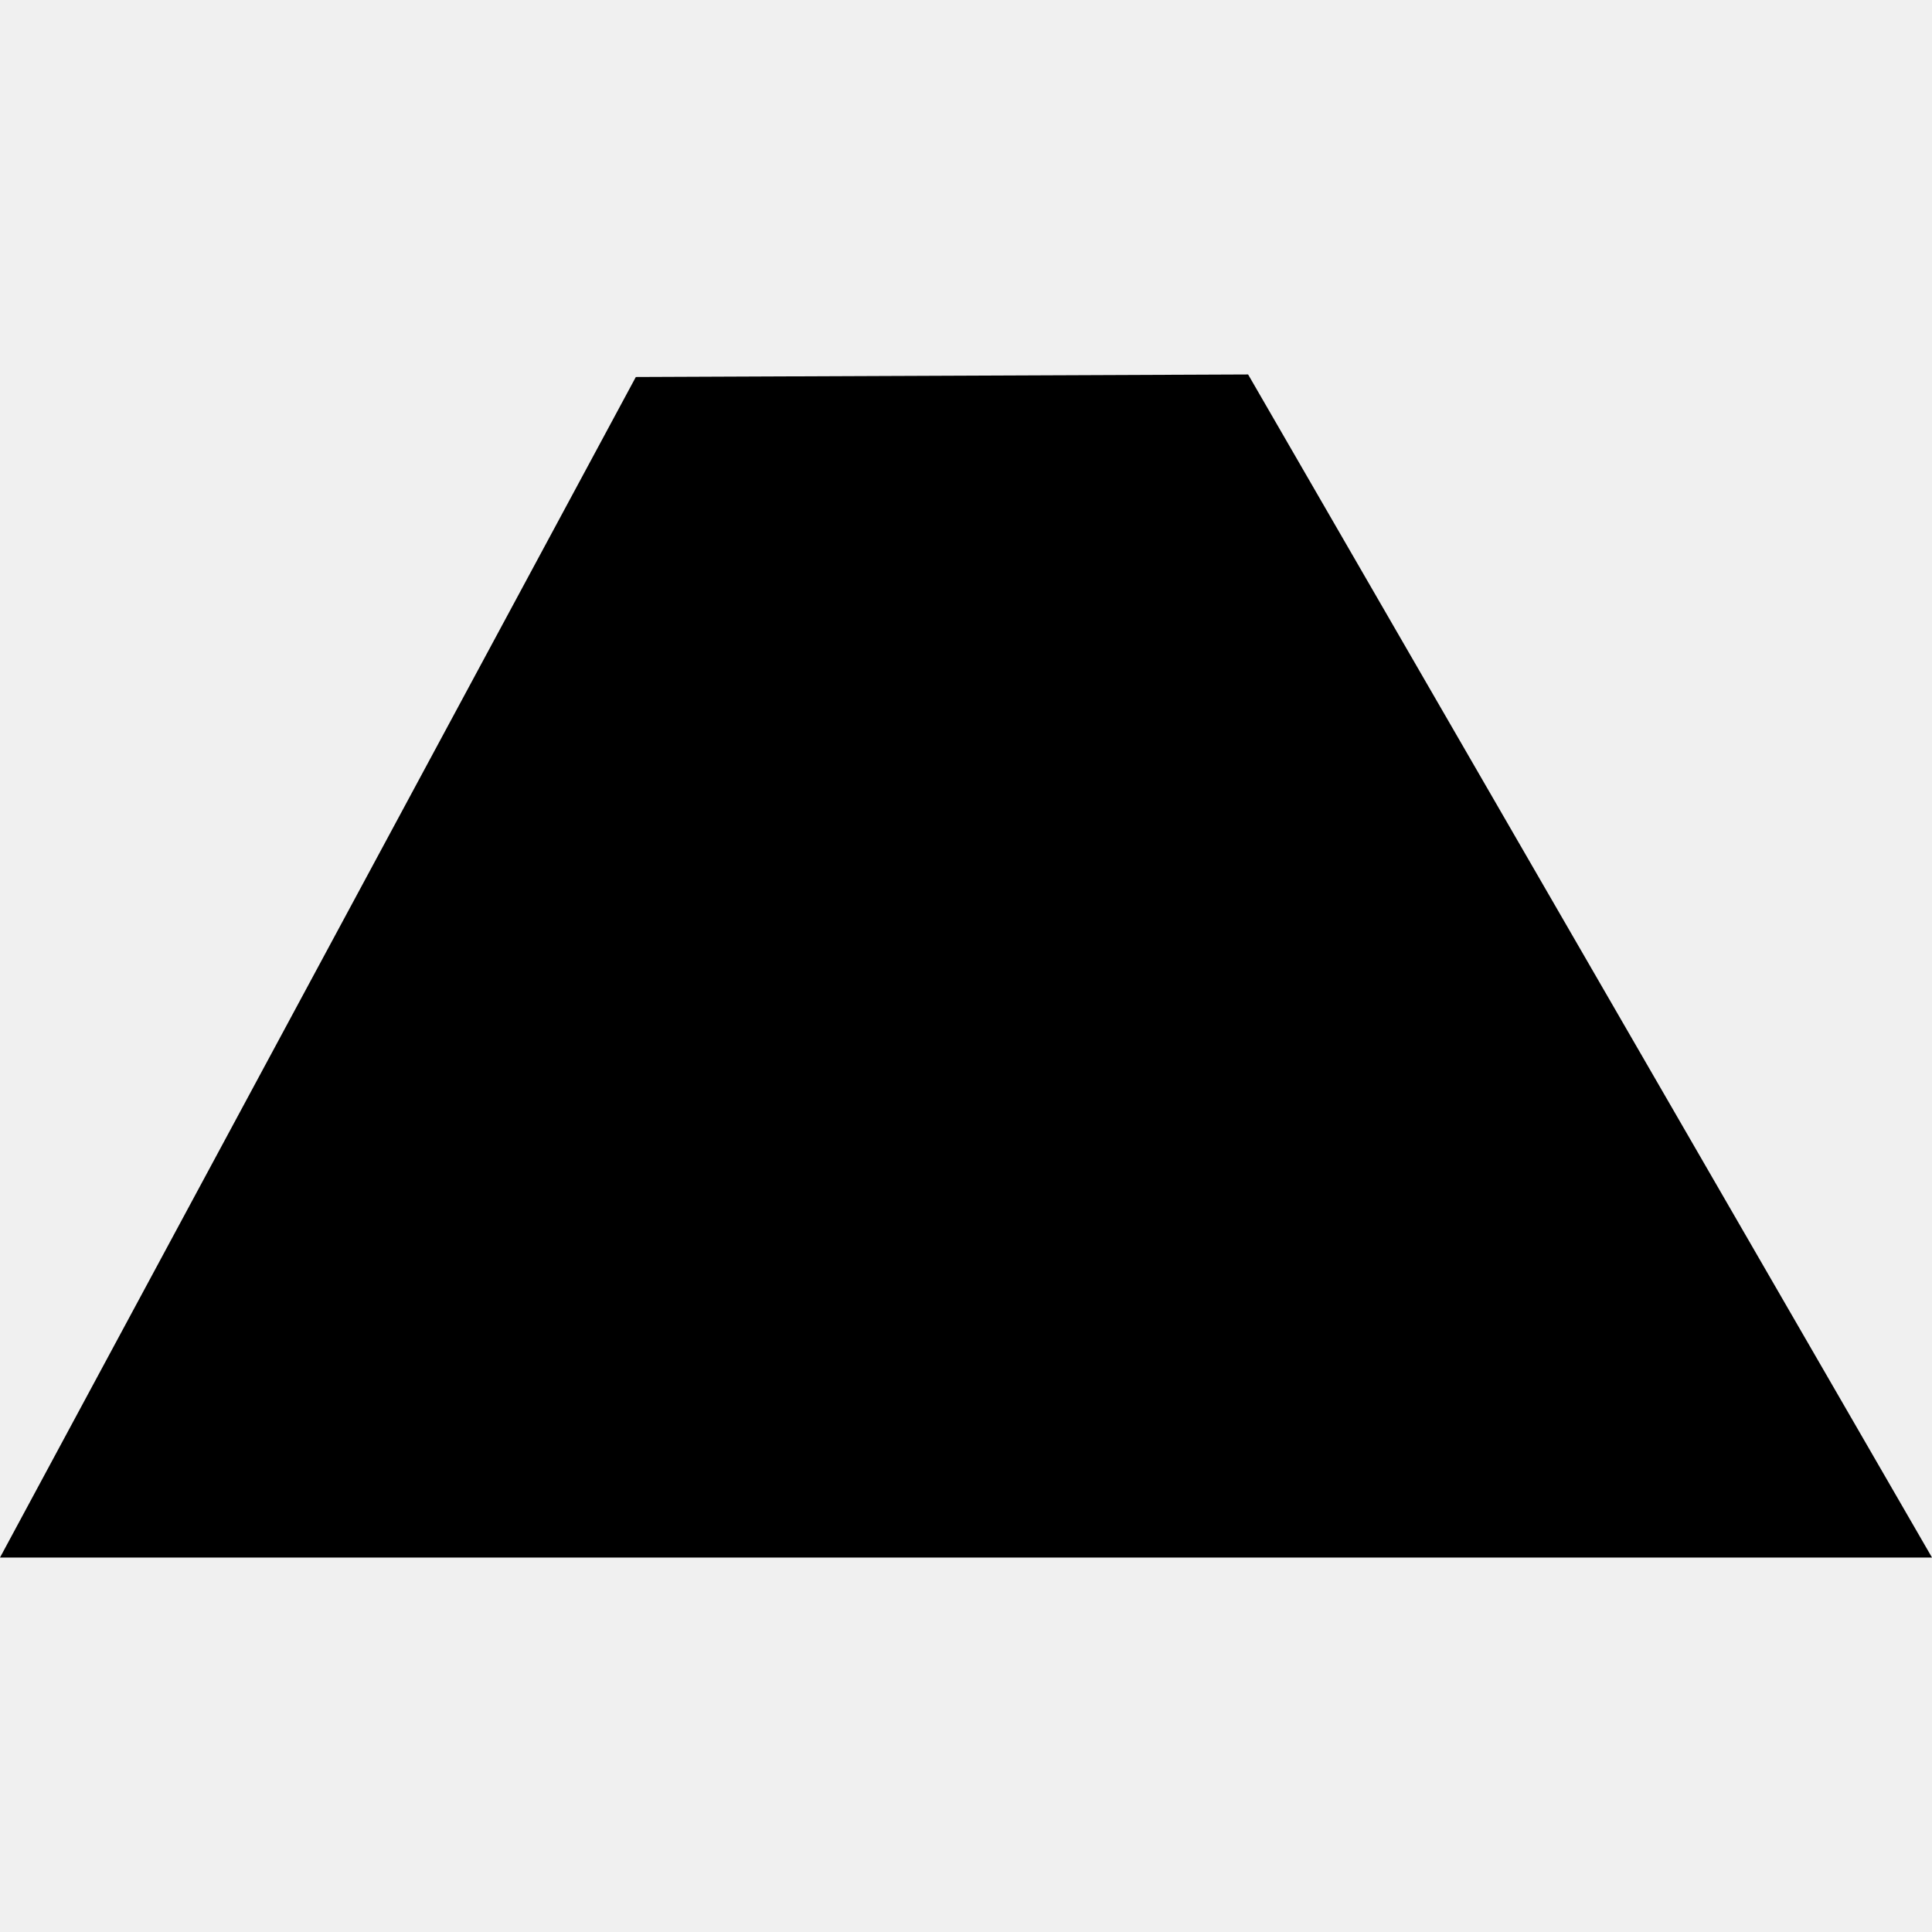
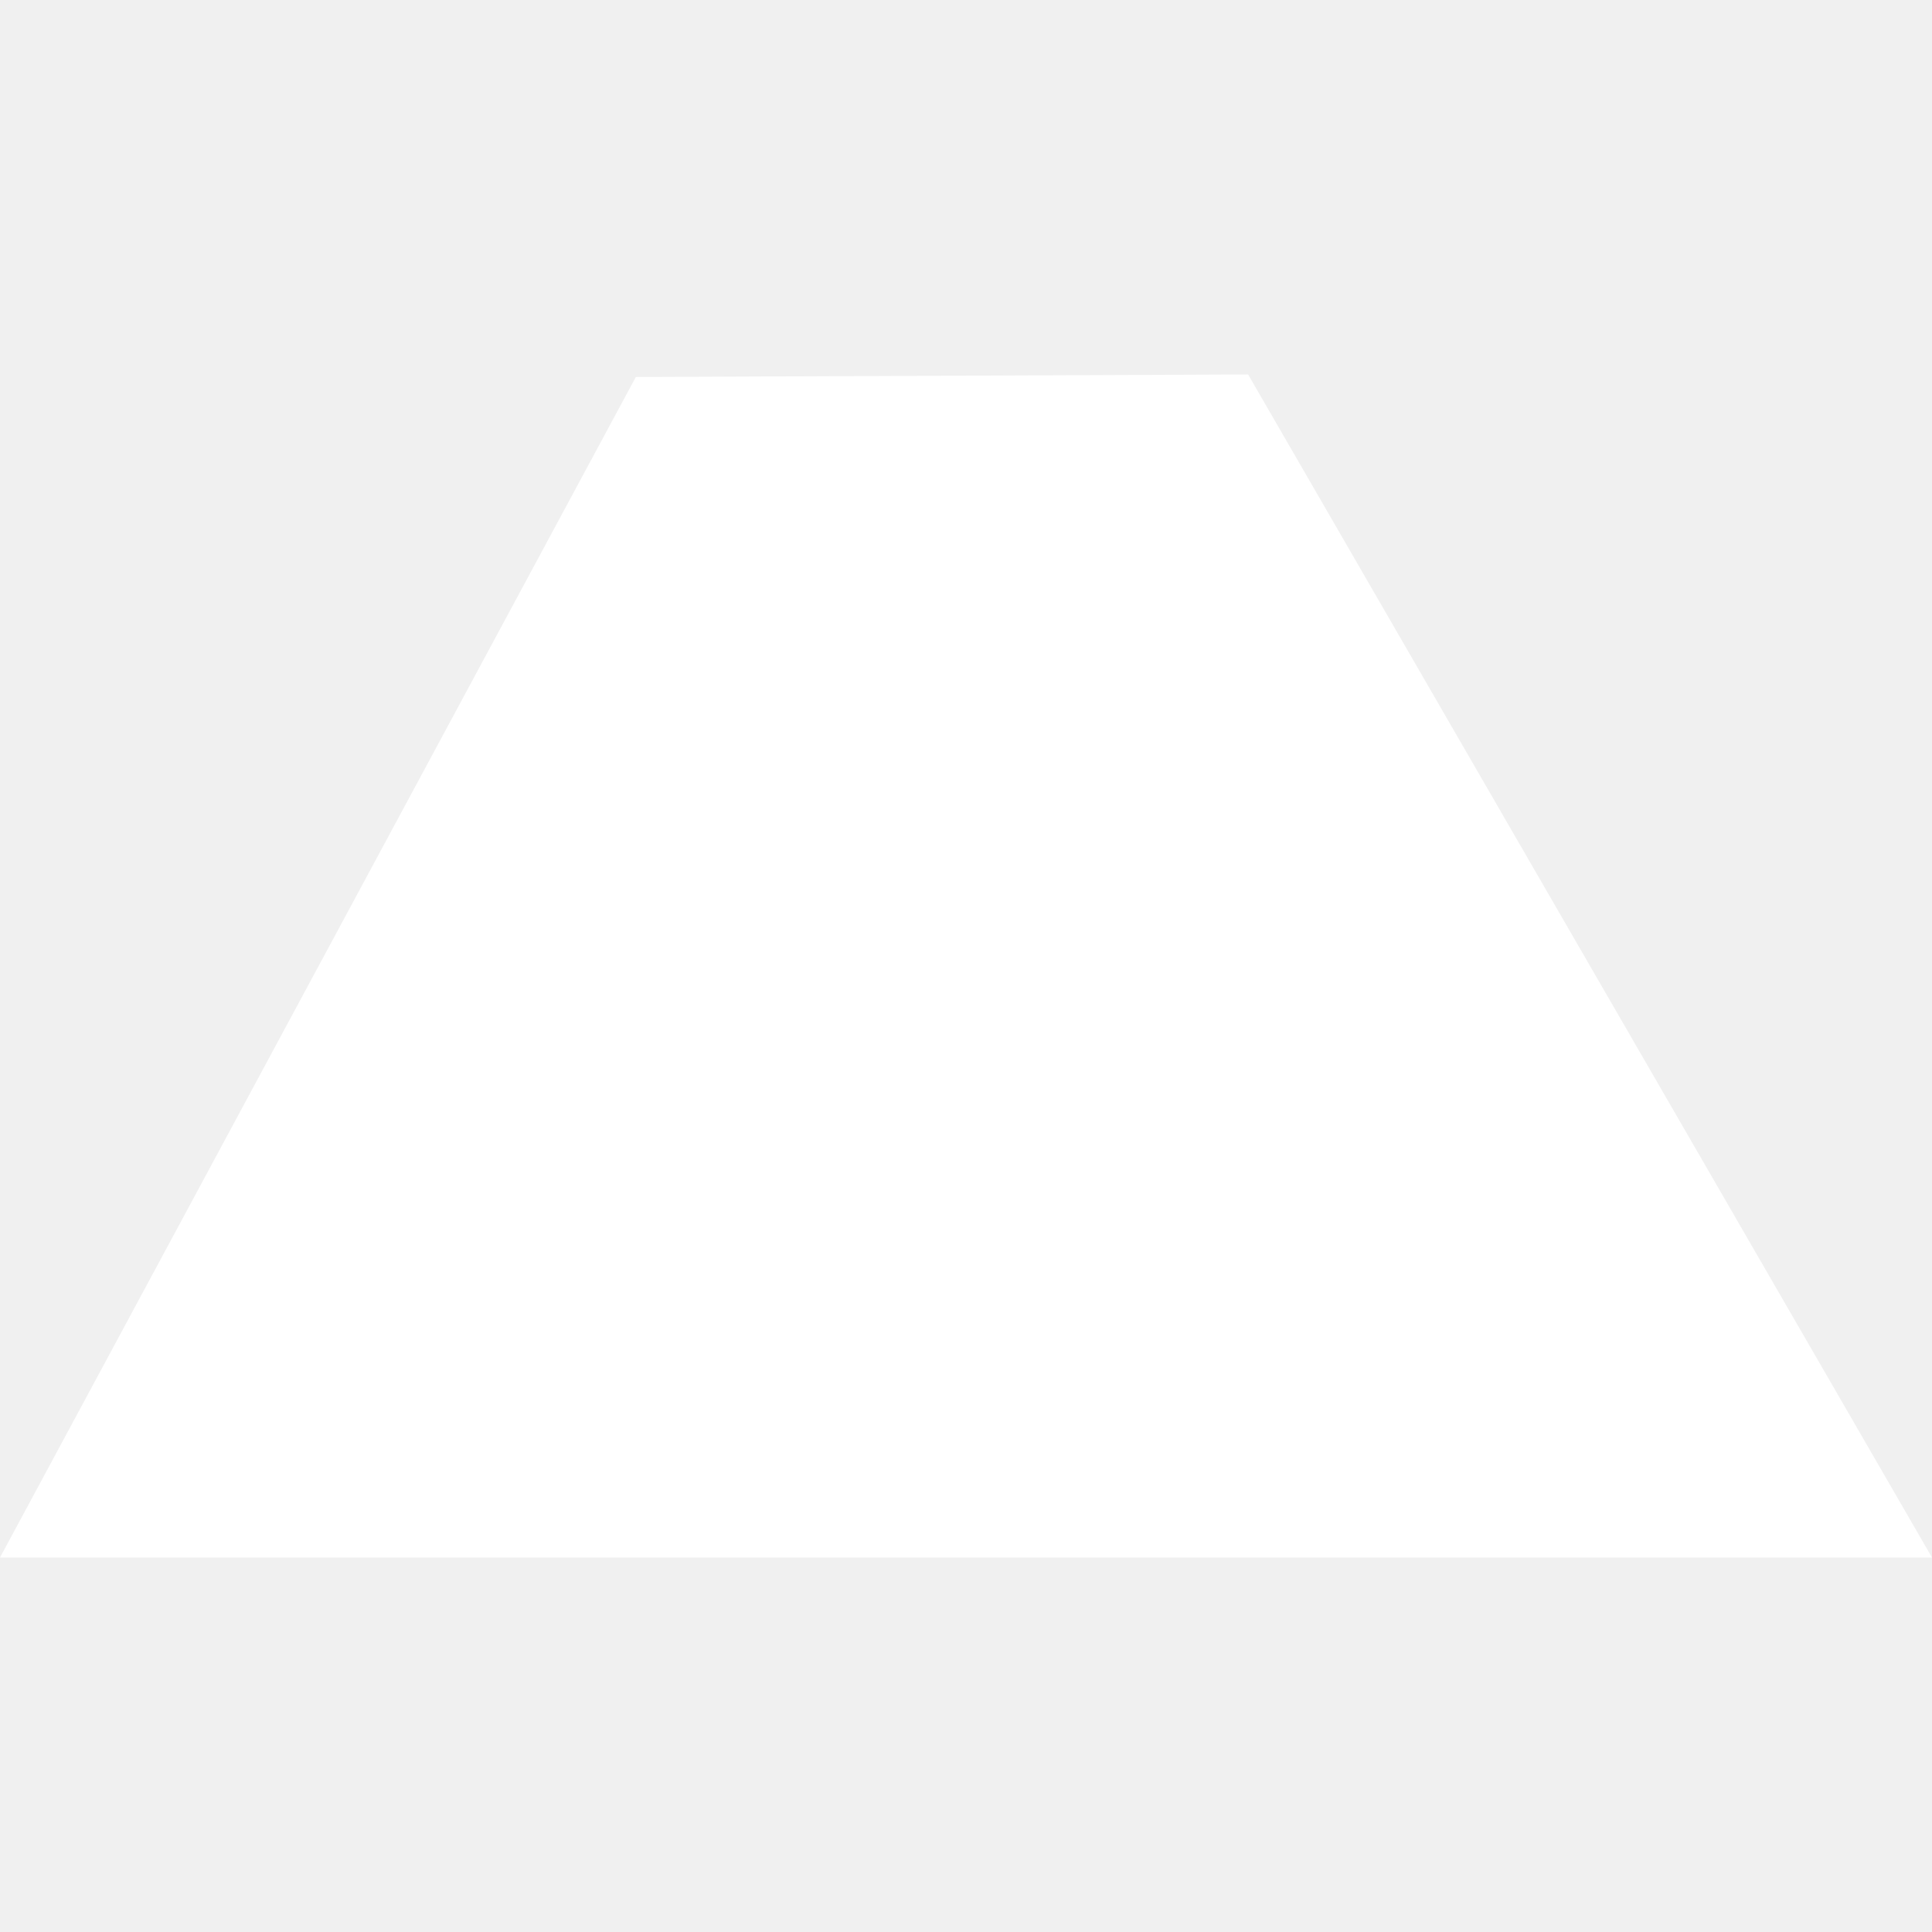
- <svg xmlns="http://www.w3.org/2000/svg" id="a" data-name="Layer 1" width="540" height="540" viewBox="0 0 540 540">
-   <polygon points="0 435.336 177.716 105.373 348.851 104.664 540 435.336 0 435.336" />
+ <svg xmlns="http://www.w3.org/2000/svg" version="1.1" id="a" x="0px" y="0px" width="540px" height="540px" viewBox="0 0 540 540" enable-background="new 0 0 540 540" xml:space="preserve">
+   <polygon fill="#FFFFFF" points="0,435.336 177.716,105.373 348.851,104.664 540,435.336 " />
</svg>
